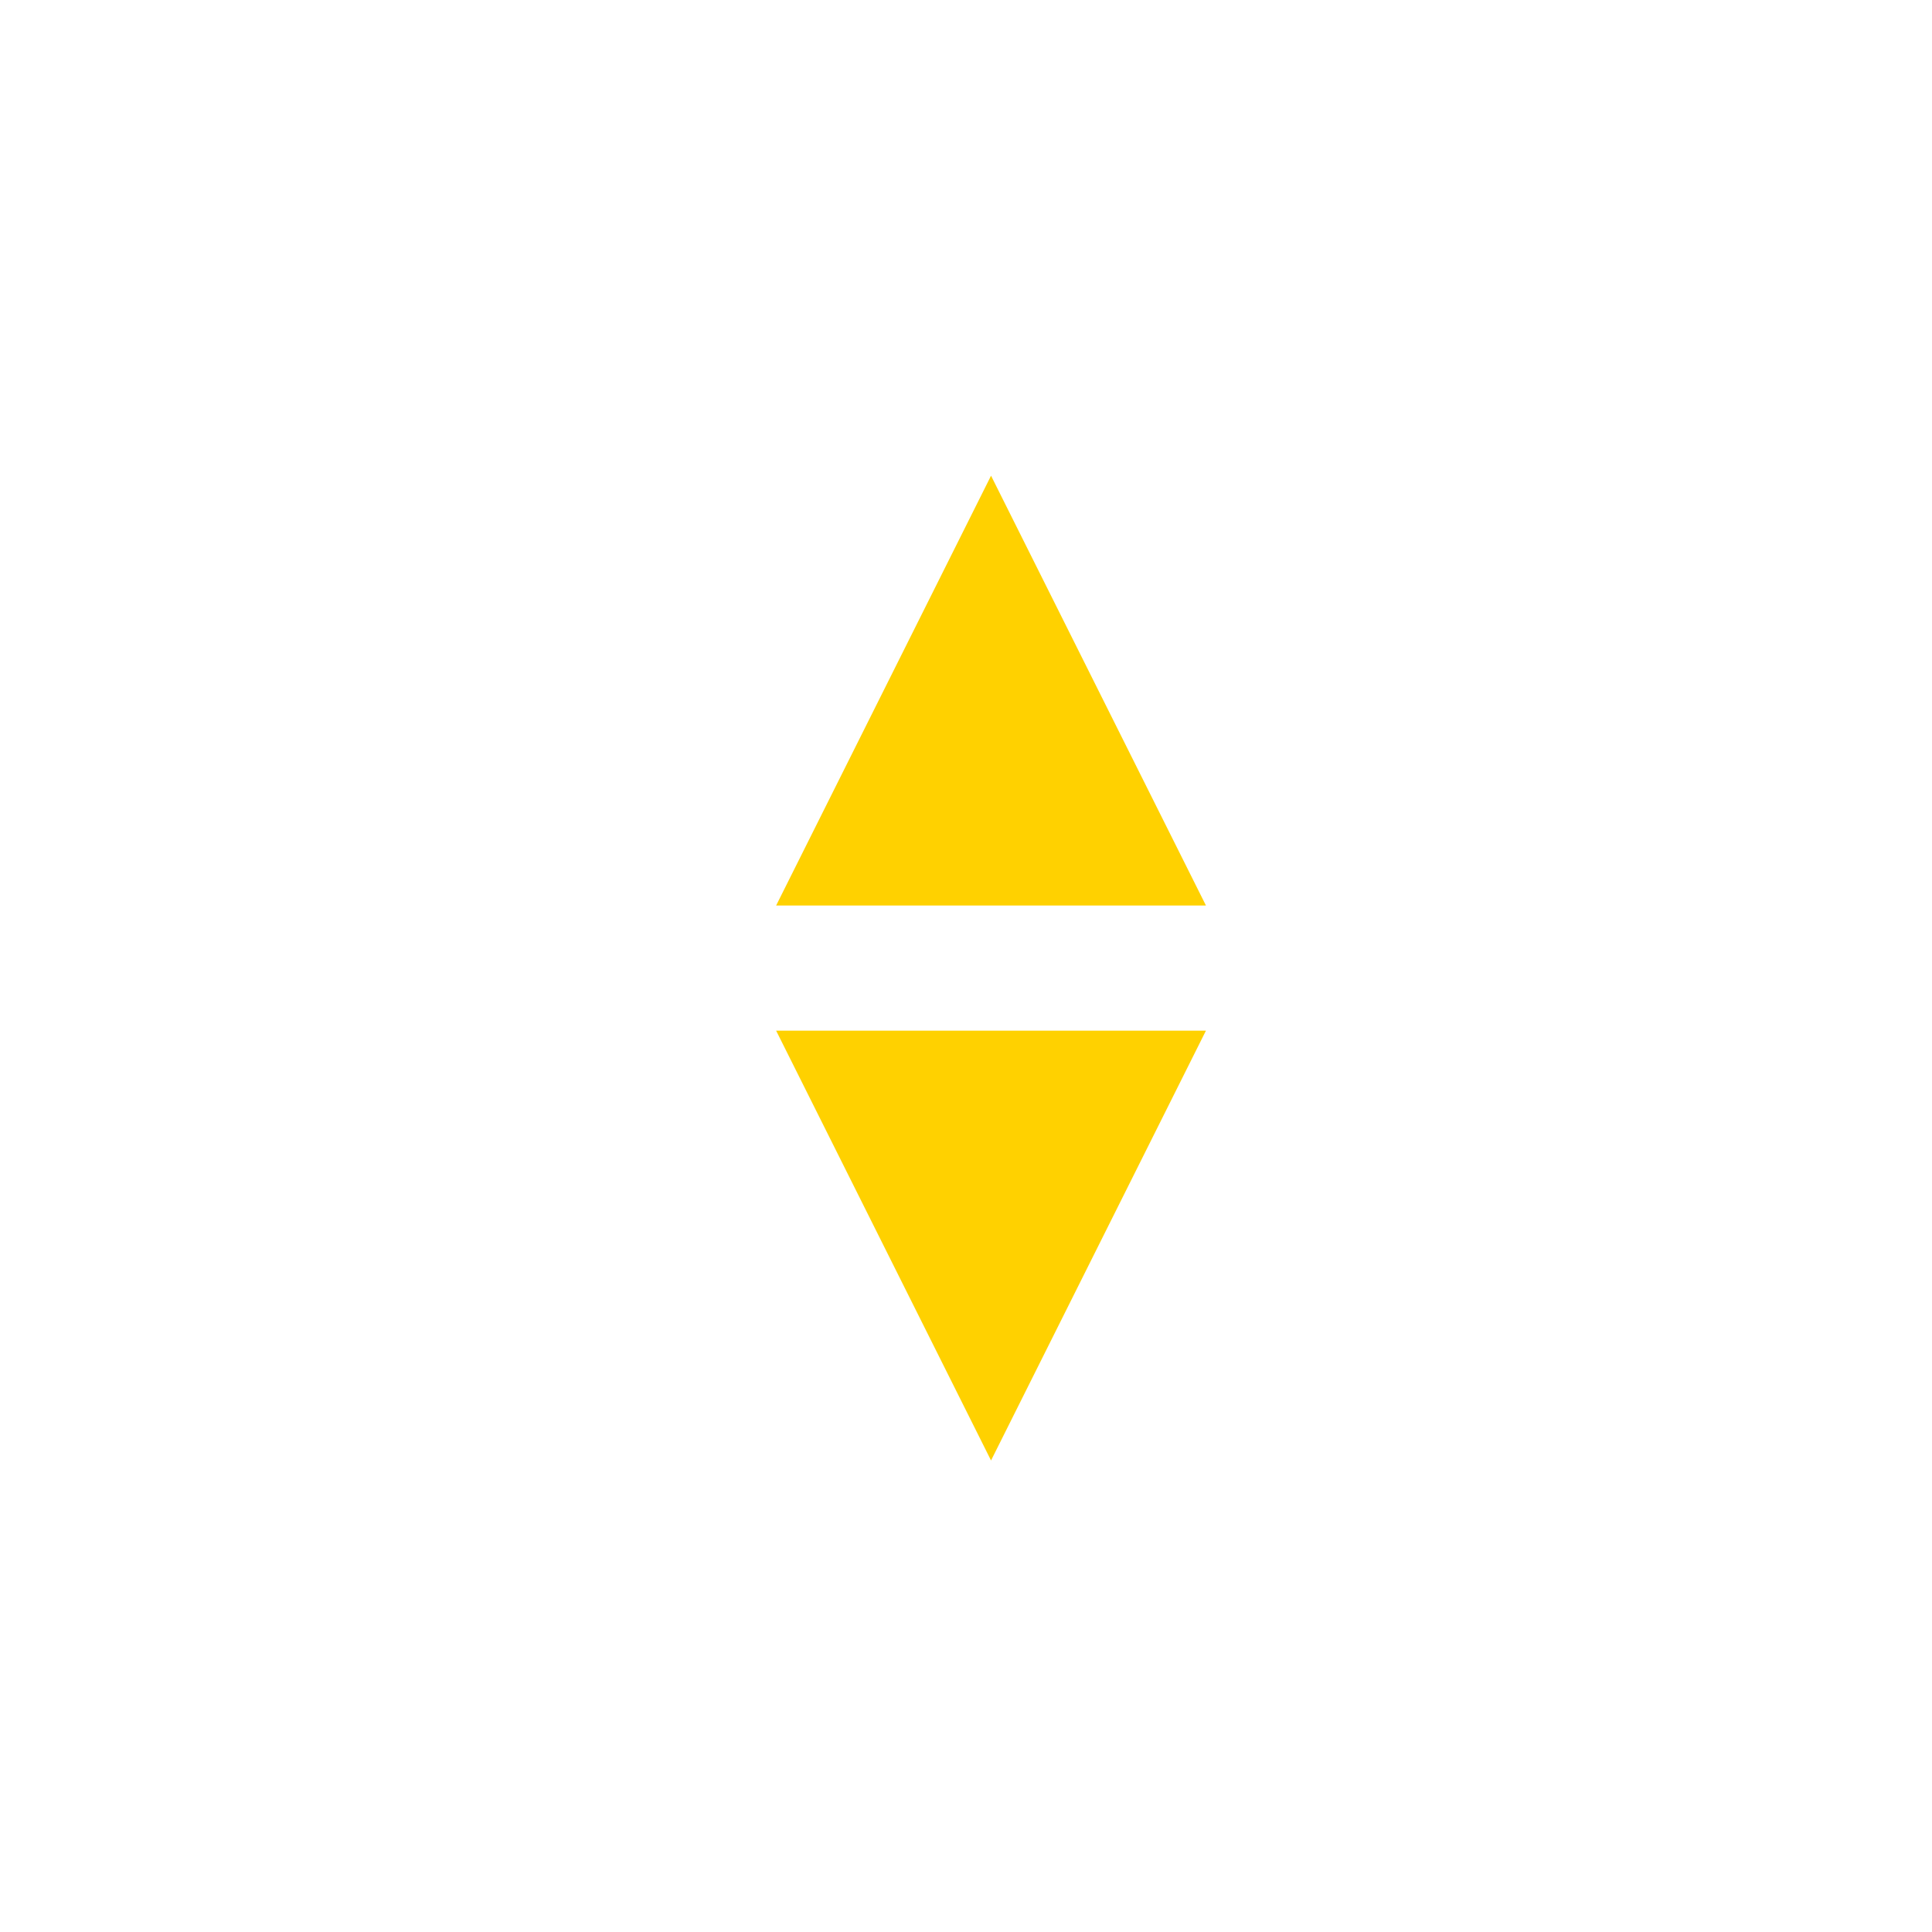
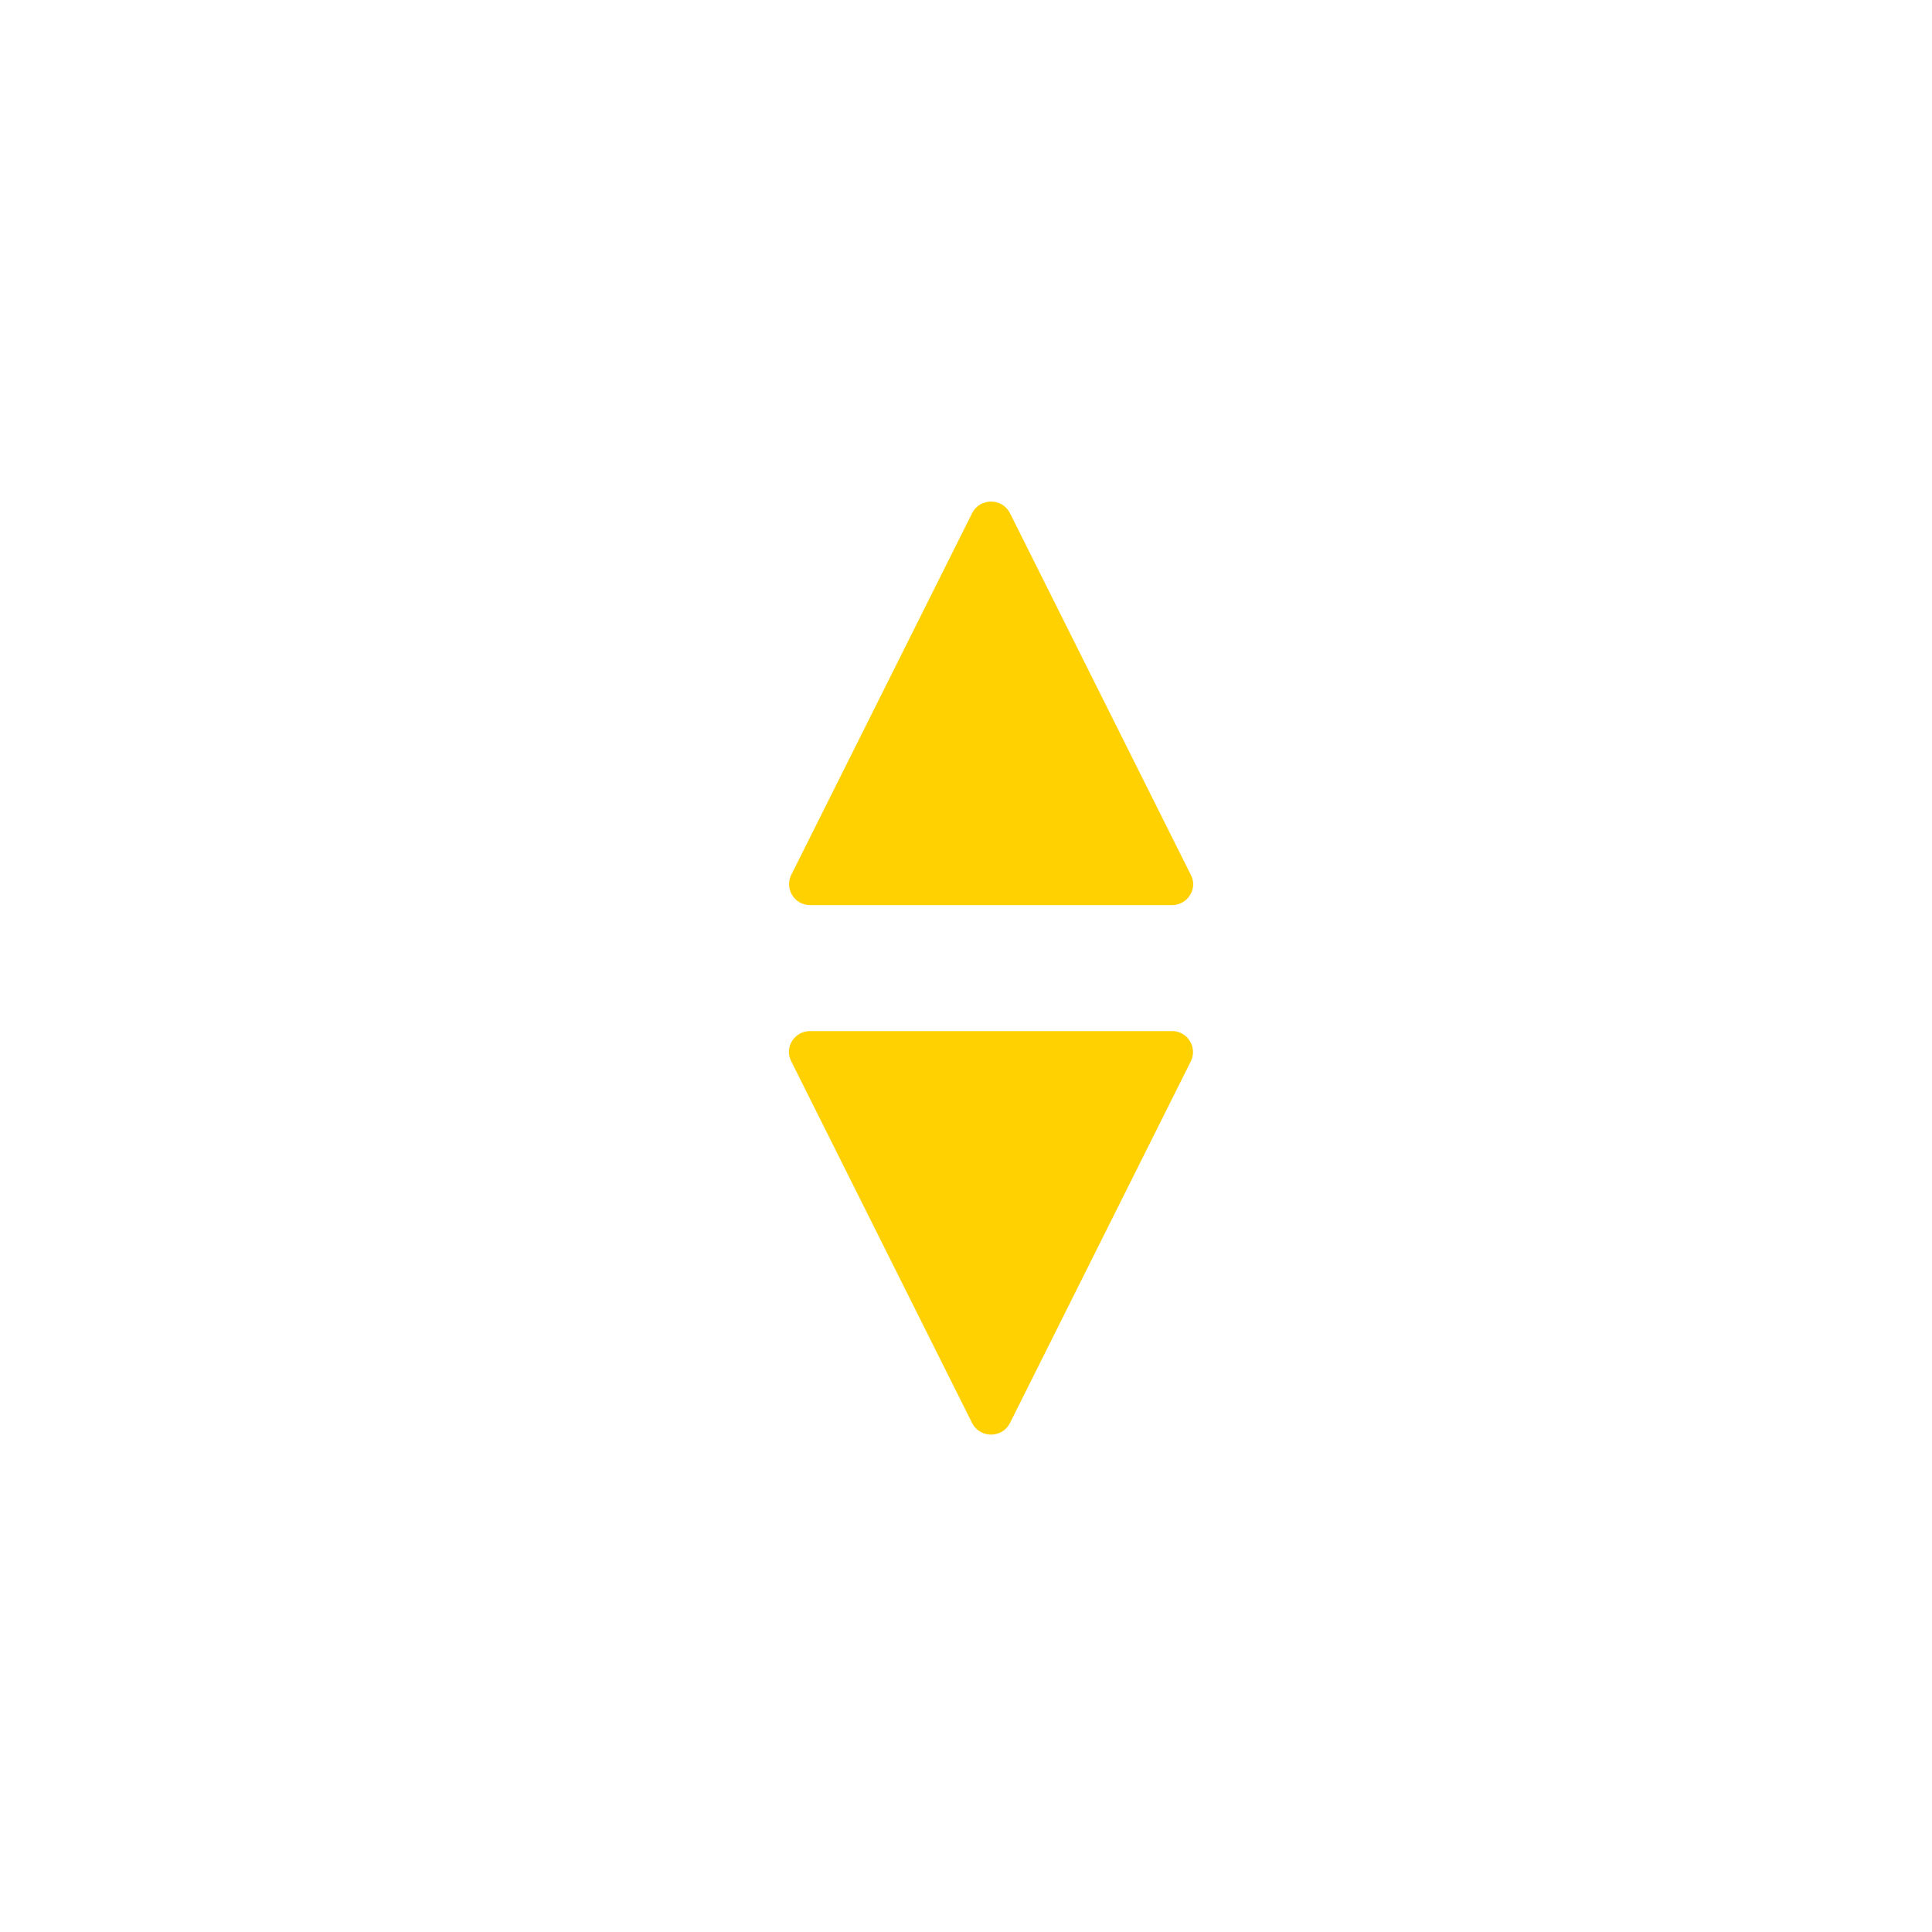
- <svg xmlns="http://www.w3.org/2000/svg" width="463px" height="463px" viewBox="0 0 463 463" version="1.1">
-   <defs />
-   <g id="Page-1" stroke="none" stroke-width="1" fill="none" fill-rule="evenodd">
-     <g id="yellow-triangle" fill="#FFD100">
-       <polygon id="Triangle-2" points="237.5 114 289 217 186 217" />
-       <polygon id="Triangle-2-Copy" points="237.5 350 186 247 289 247" />
+ <svg xmlns="http://www.w3.org/2000/svg" version="1.1" id="Layer_1" x="0px" y="0px" viewBox="0 0 463 463" style="enable-background:new 0 0 463 463;" xml:space="preserve">
+   <style type="text/css">
+ 	.st0{fill:#FFD100;}
+ </style>
+   <g id="Page-1">
+     <g id="yellow-triangle">
+       <path id="Triangle-2" class="st0" d="M242,122.9l43.4,86.8c1.7,3.3-0.8,7.2-4.5,7.2h-86.8c-3.7,0-6.1-3.9-4.5-7.2l43.4-86.8    C234.9,119.3,240.1,119.3,242,122.9z" />
+       <path id="Triangle-2-Copy" class="st0" d="M233,341.1l-43.4-86.8c-1.7-3.3,0.8-7.2,4.5-7.2h86.8c3.7,0,6.1,3.9,4.5,7.2L242,341.1    C240.1,344.7,234.9,344.7,233,341.1z" />
    </g>
  </g>
</svg>
